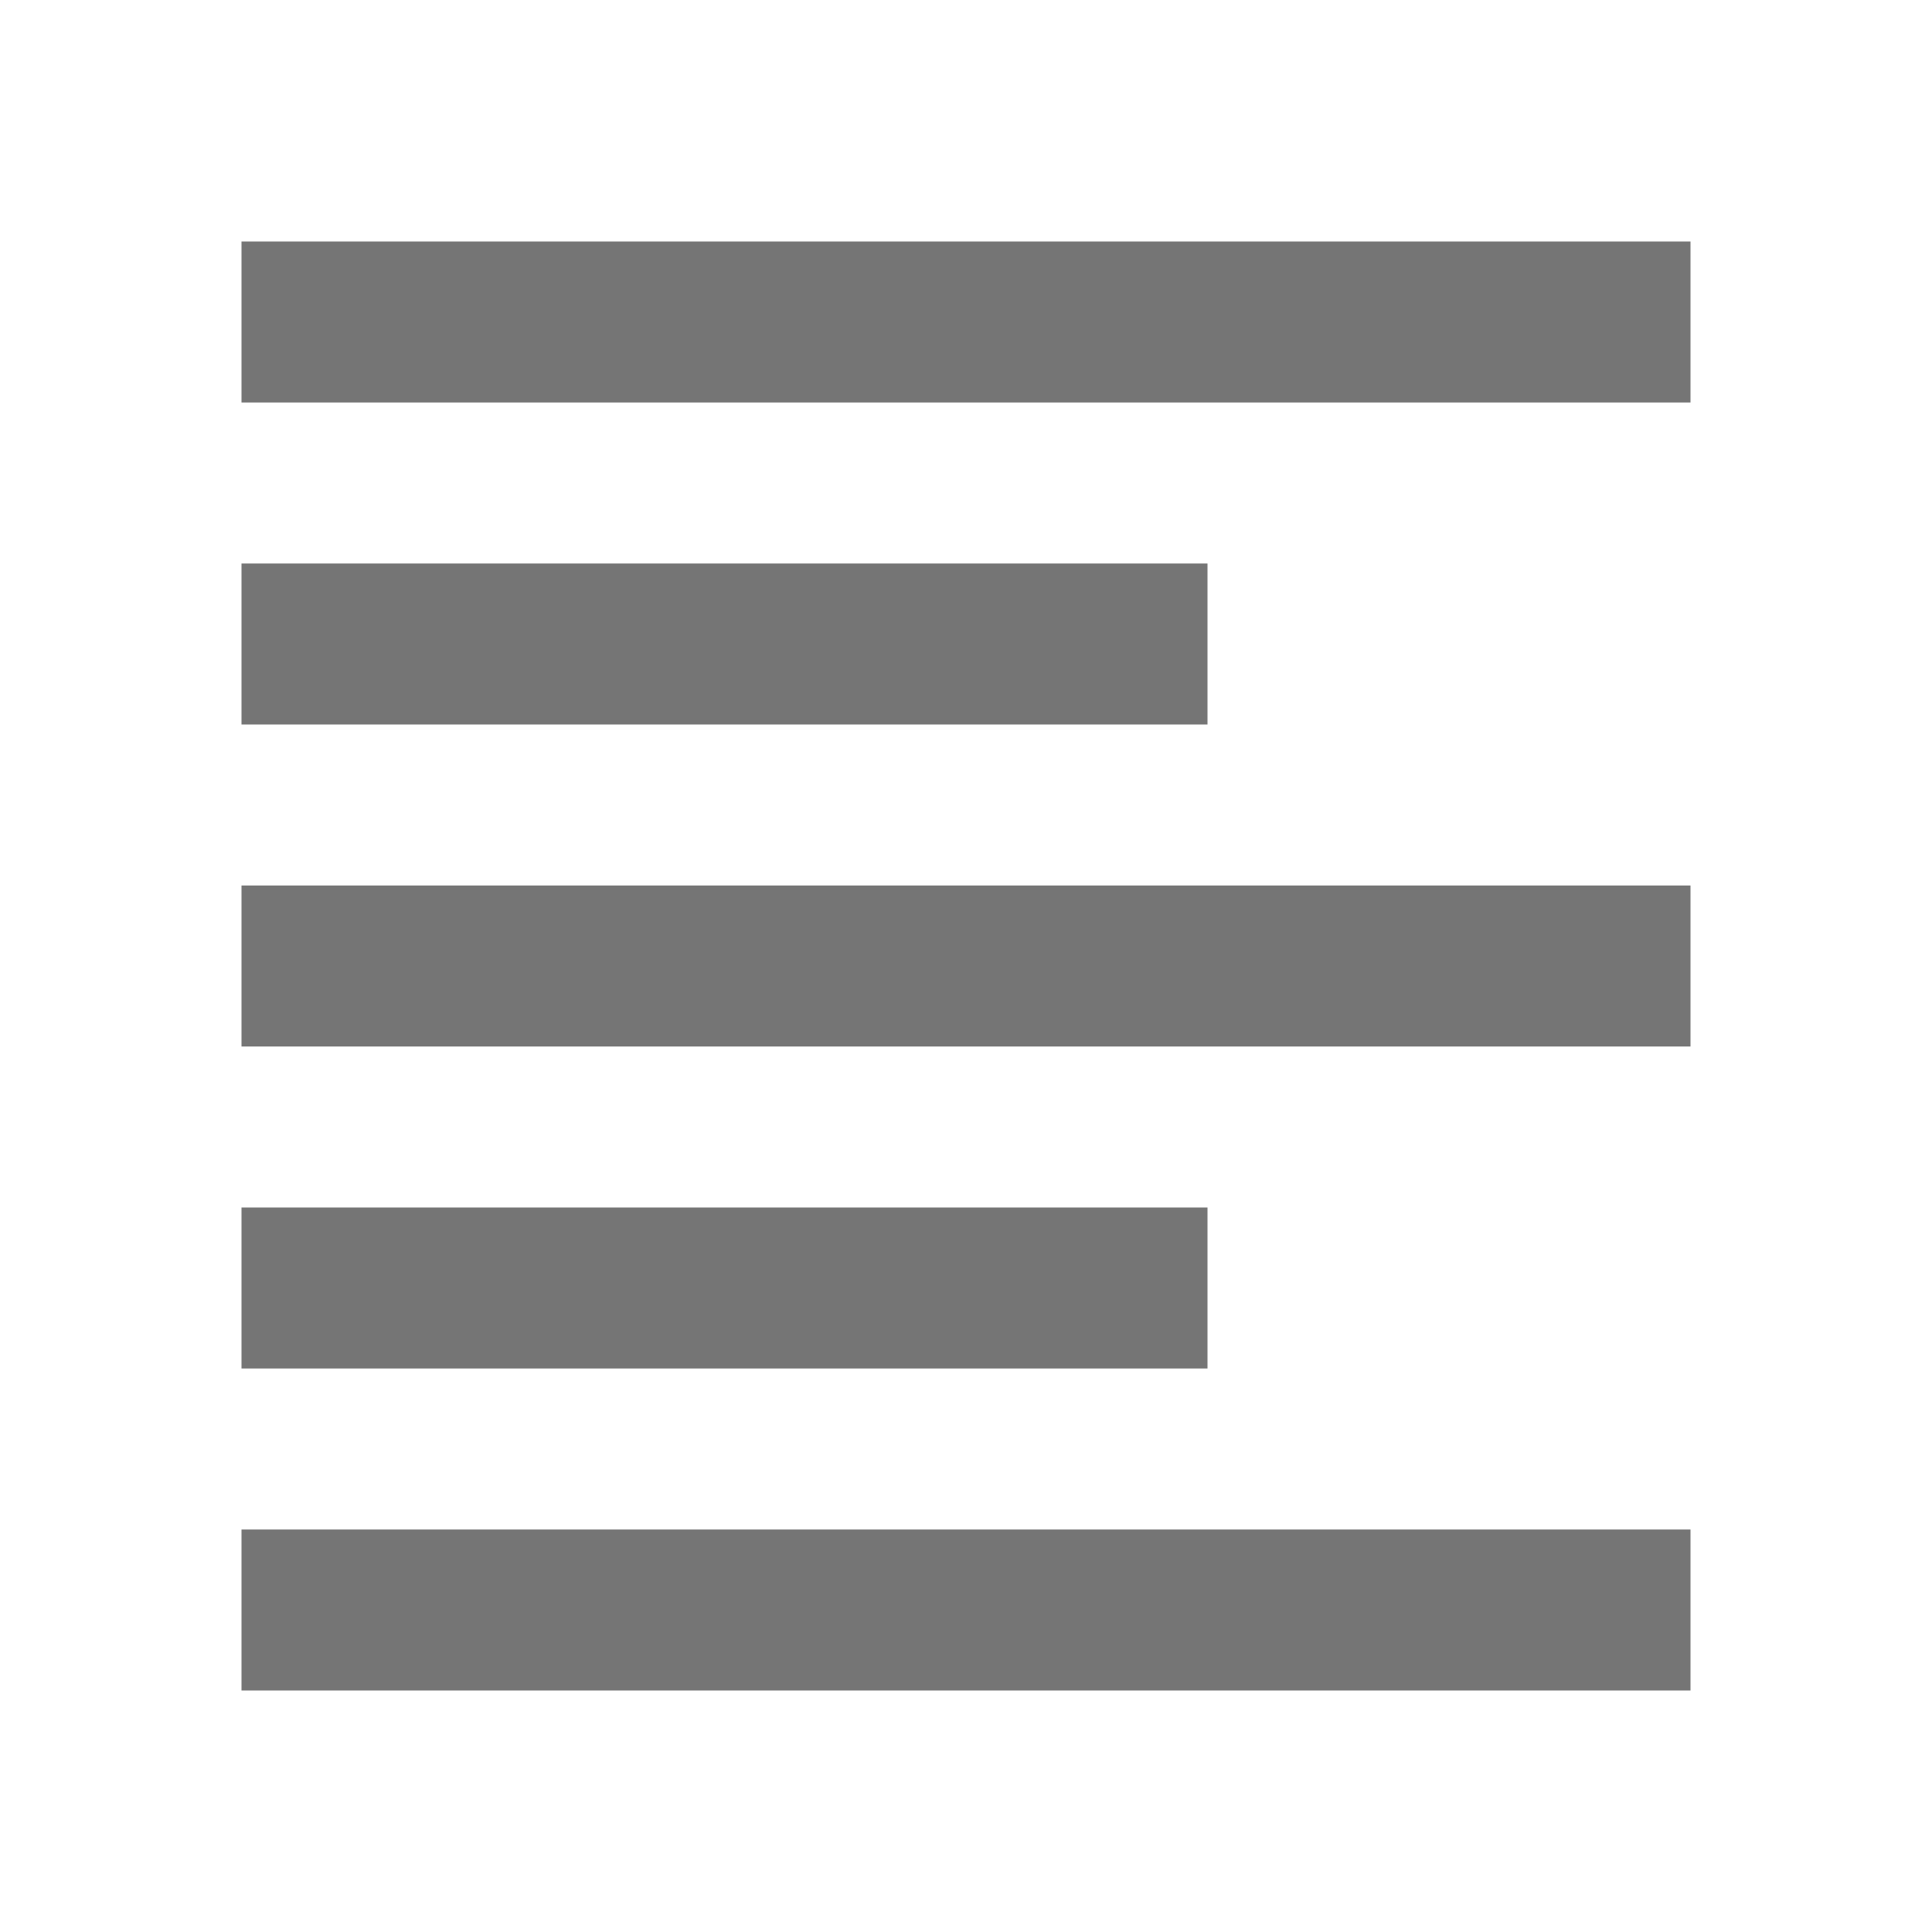
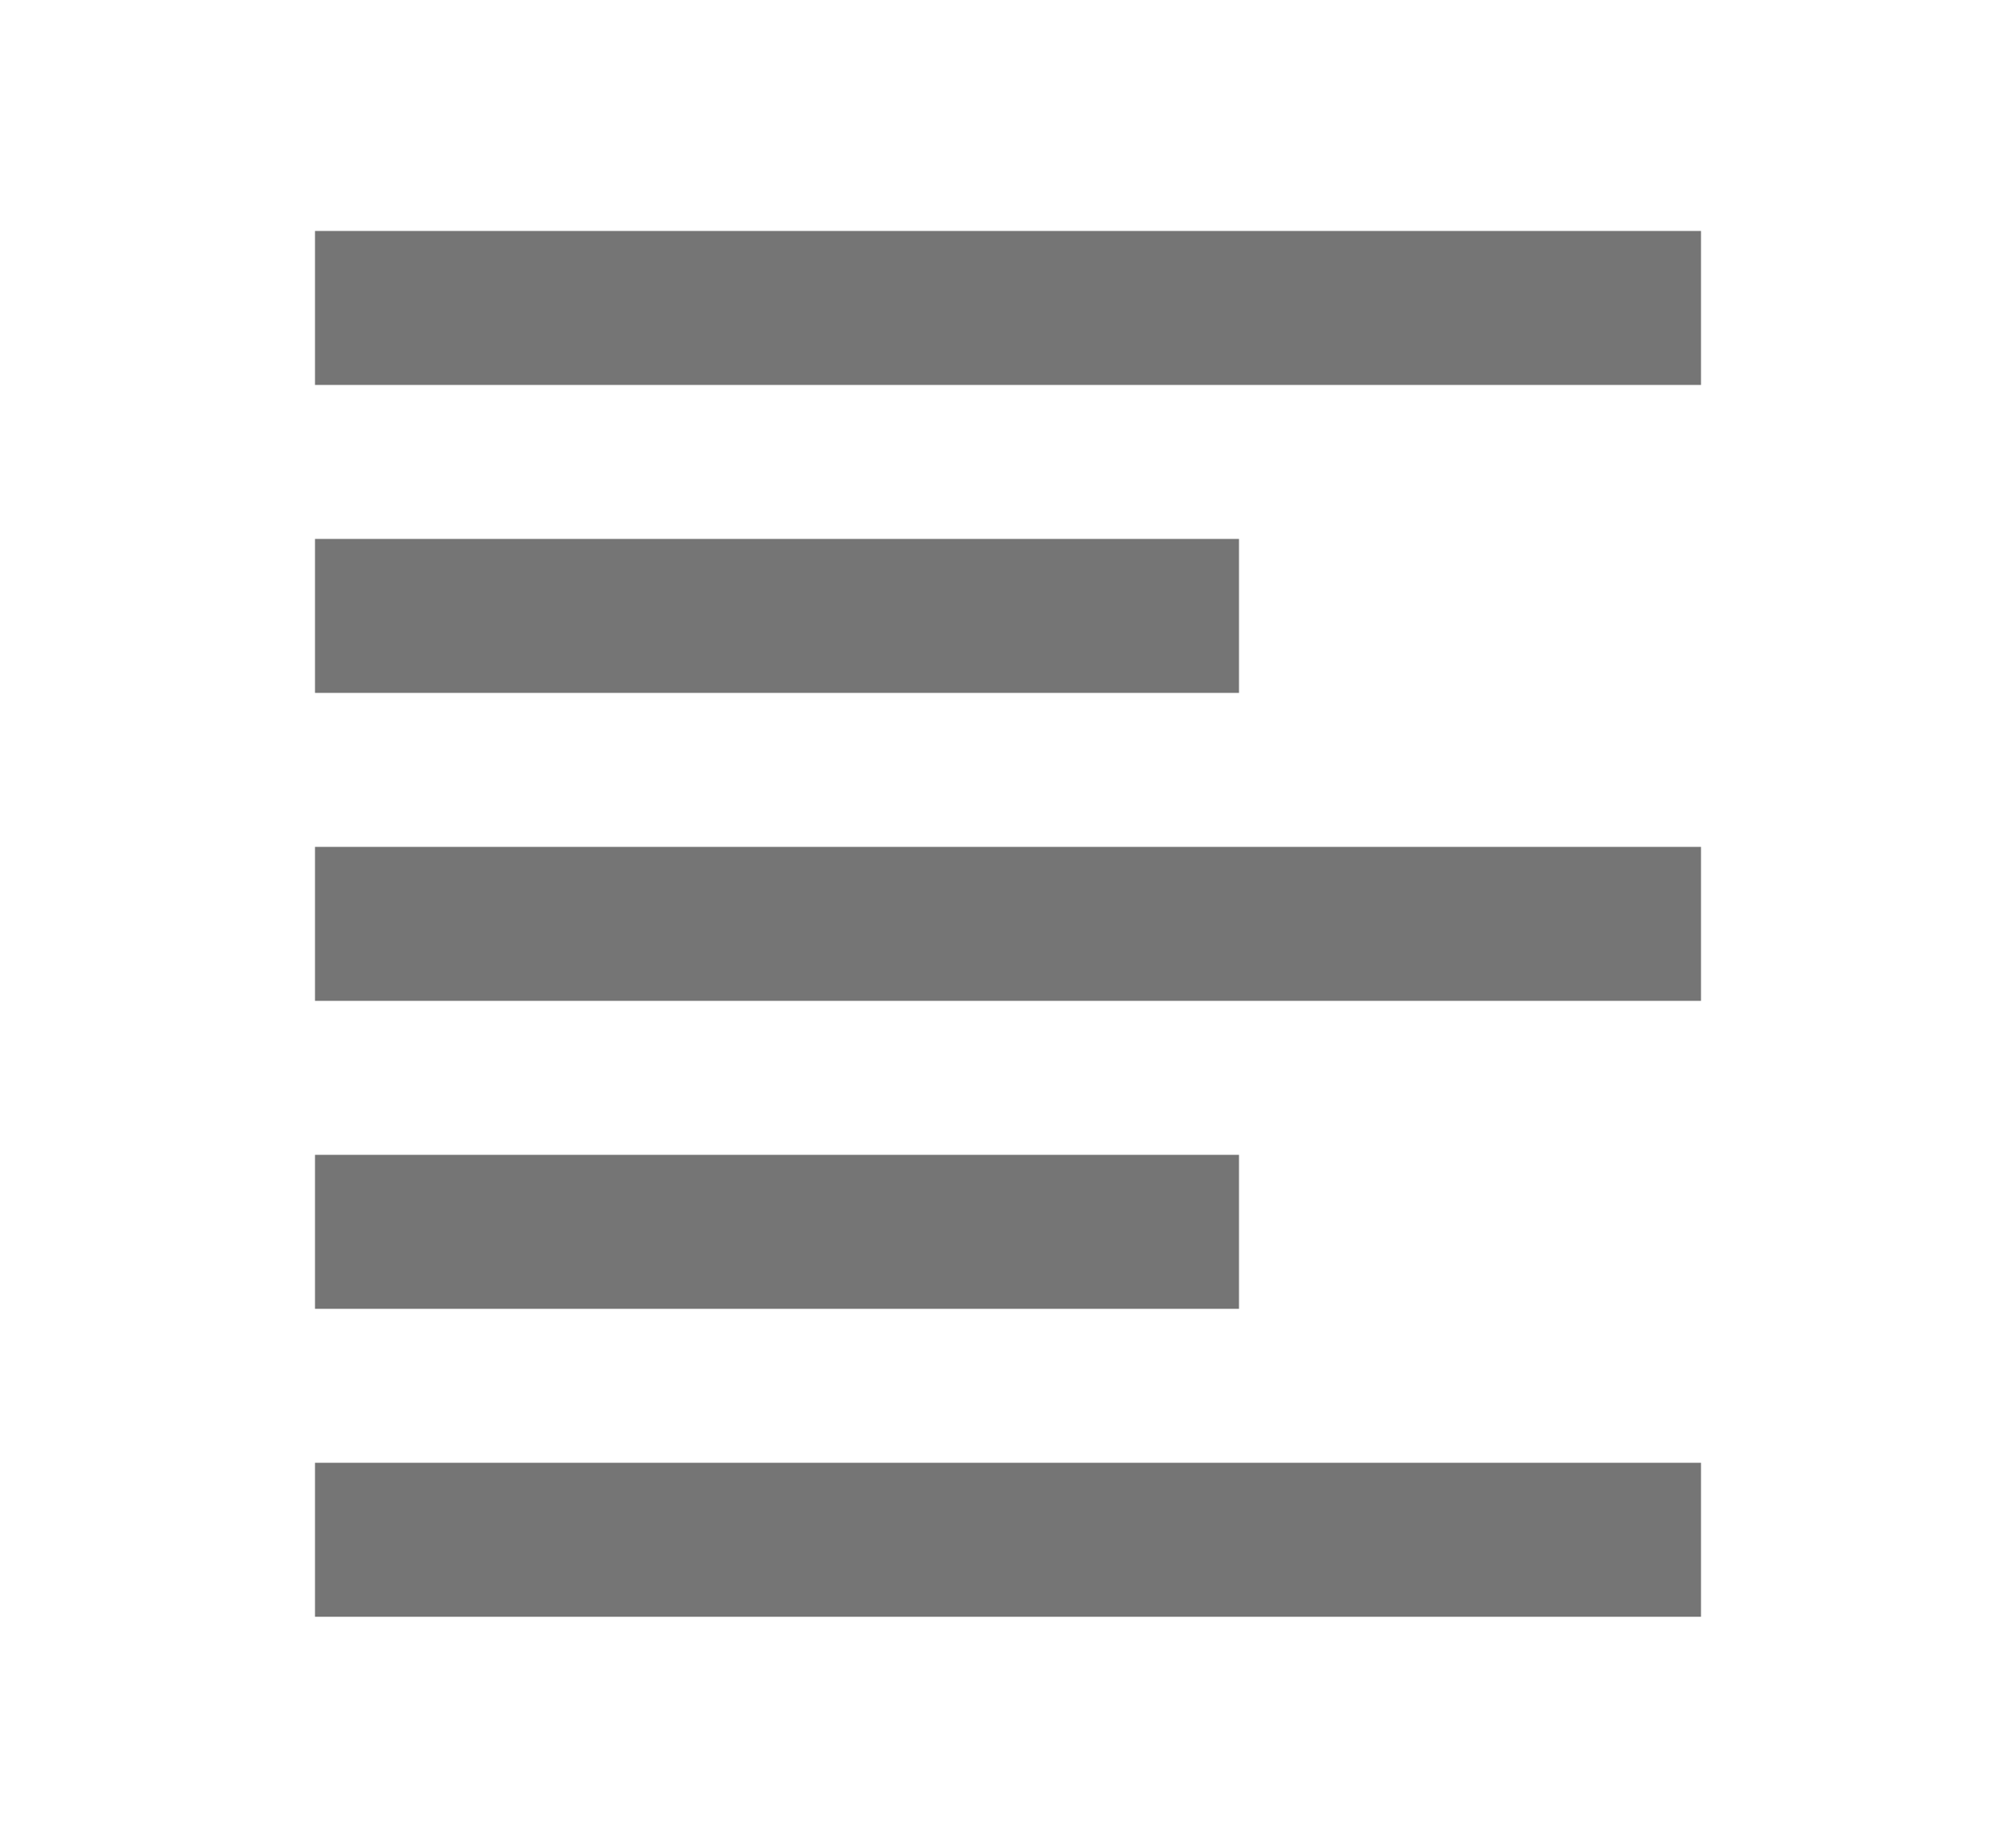
- <svg xmlns="http://www.w3.org/2000/svg" fill="#757575" version="1.1" width="24" height="24" viewBox="0 0 24 24">
+ <svg xmlns="http://www.w3.org/2000/svg" fill="#757575" version="1.1" width="24" height="22" viewBox="0 0 24 24">
  <path d="M3,3H21V5H3V3M3,7H15V9H3V7M3,11H21V13H3V11M3,15H15V17H3V15M3,19H21V21H3V19Z" />
</svg>
